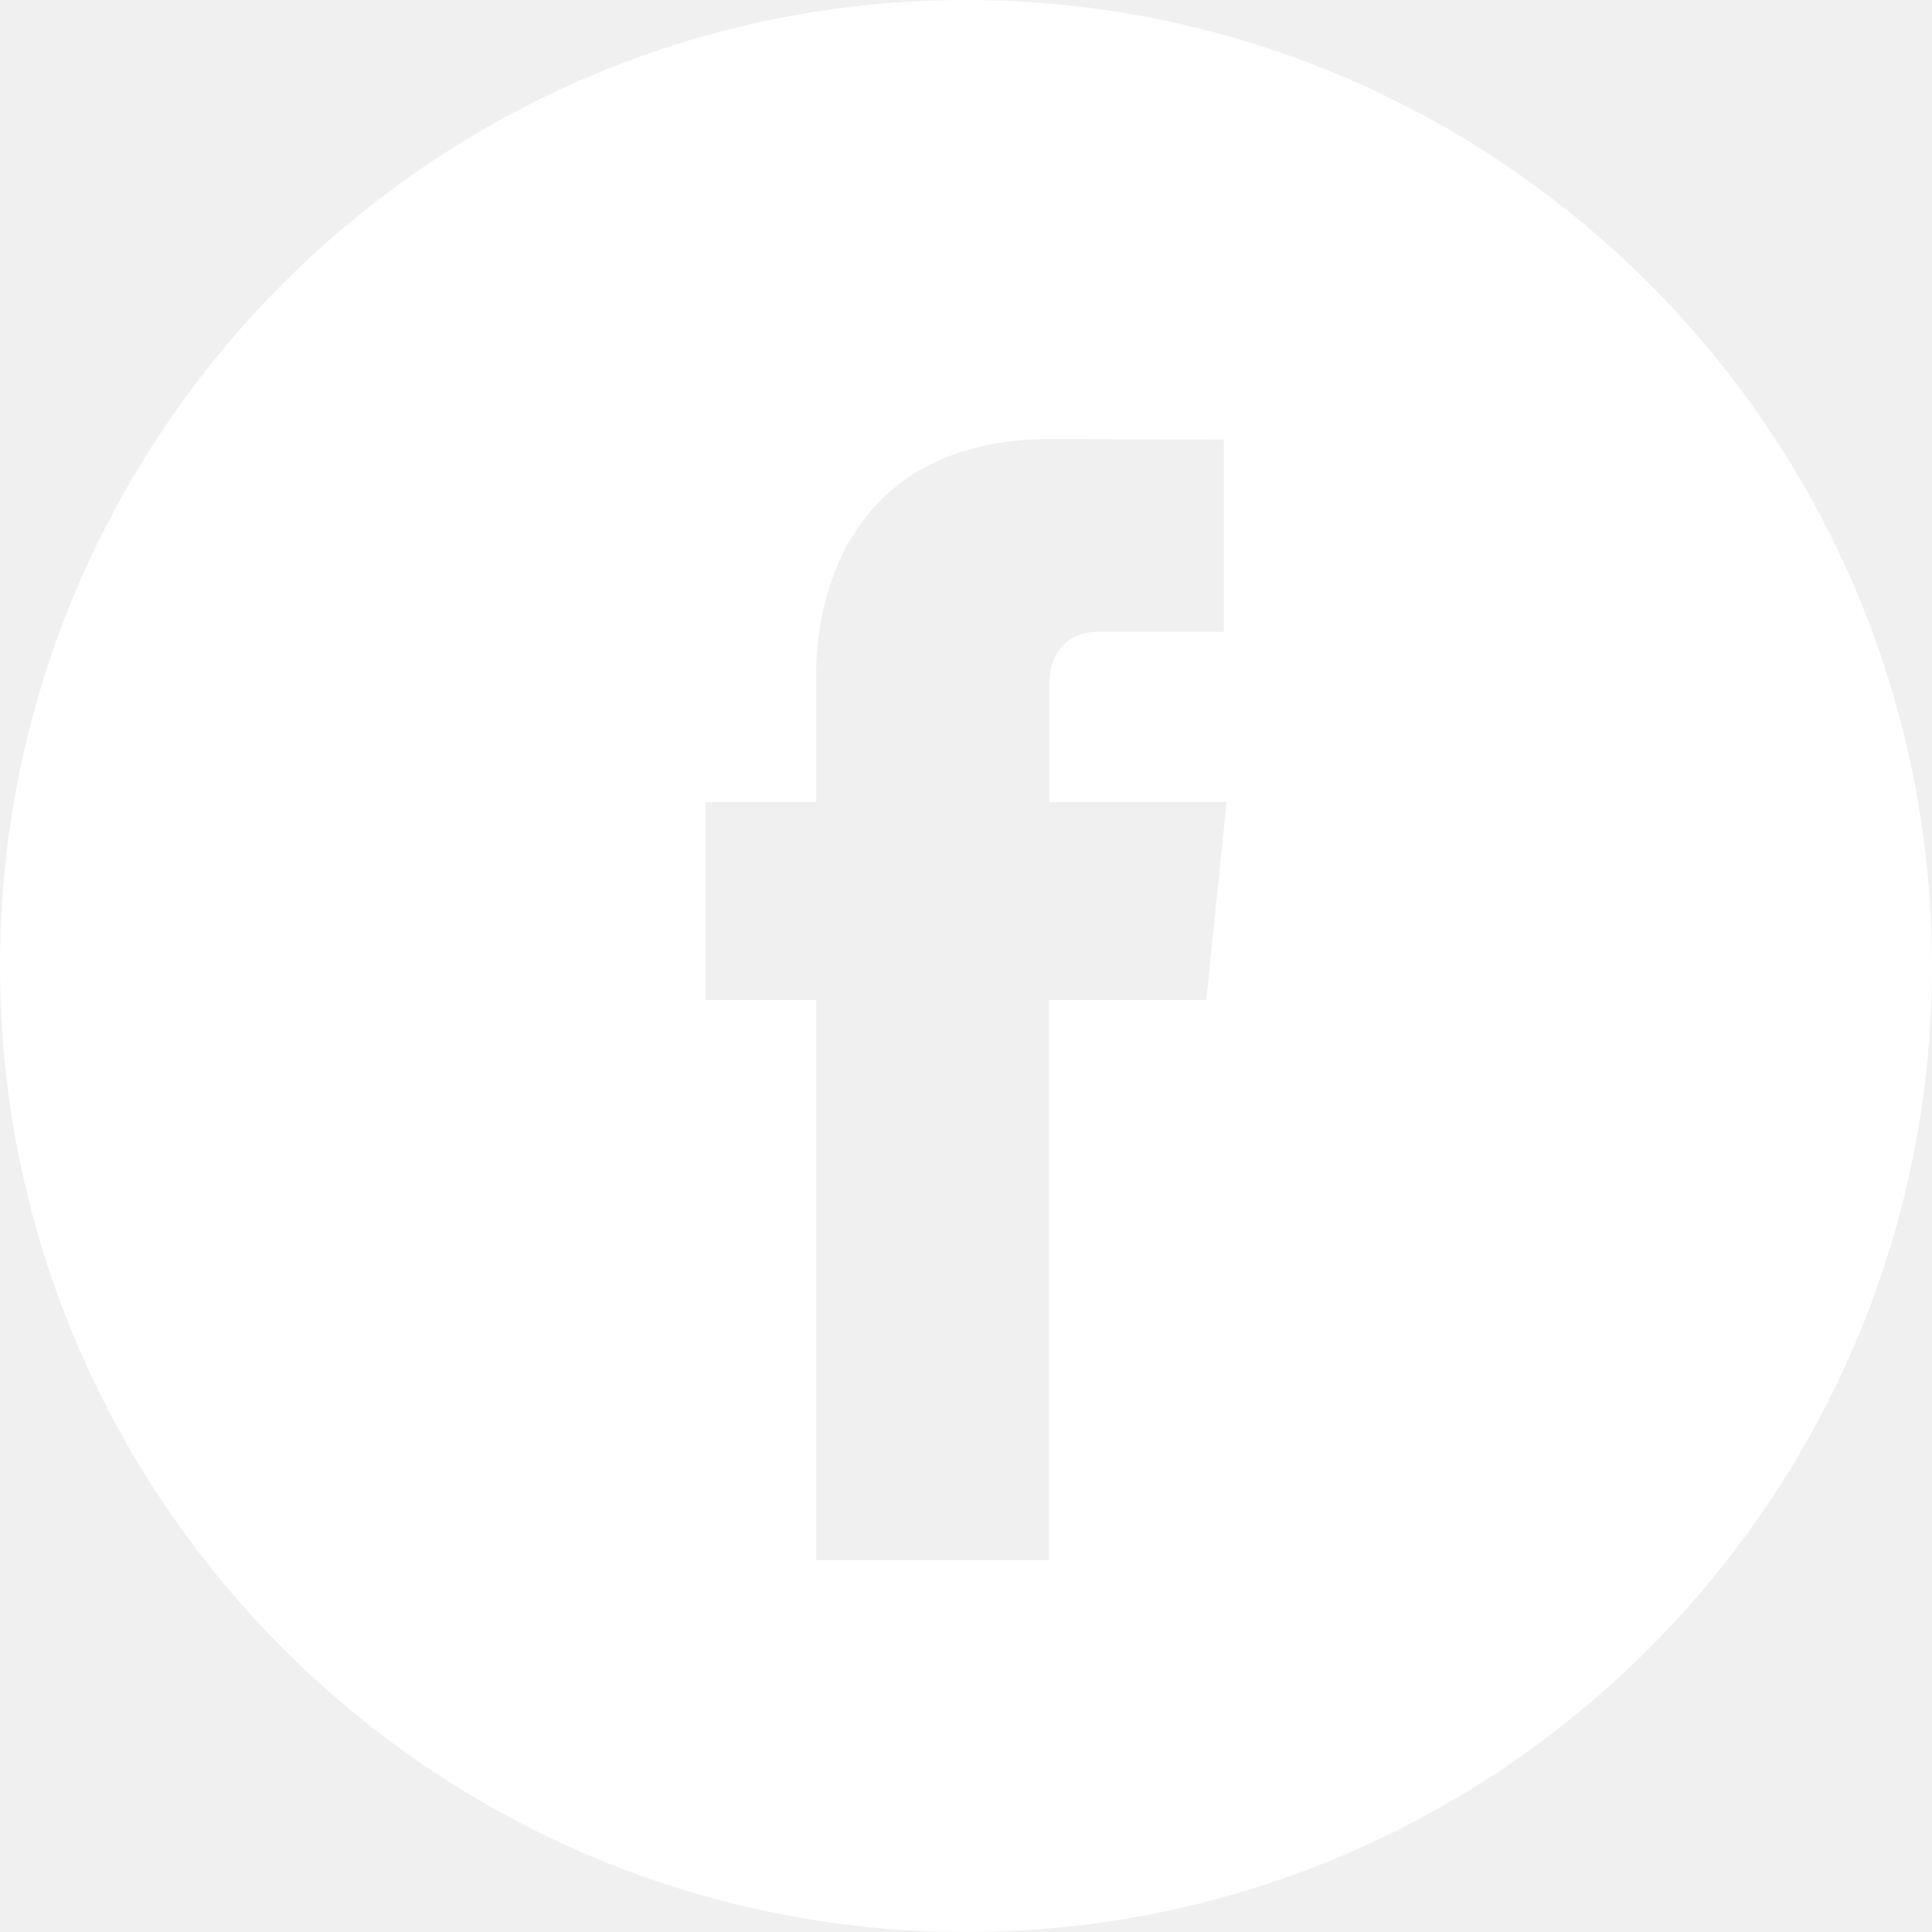
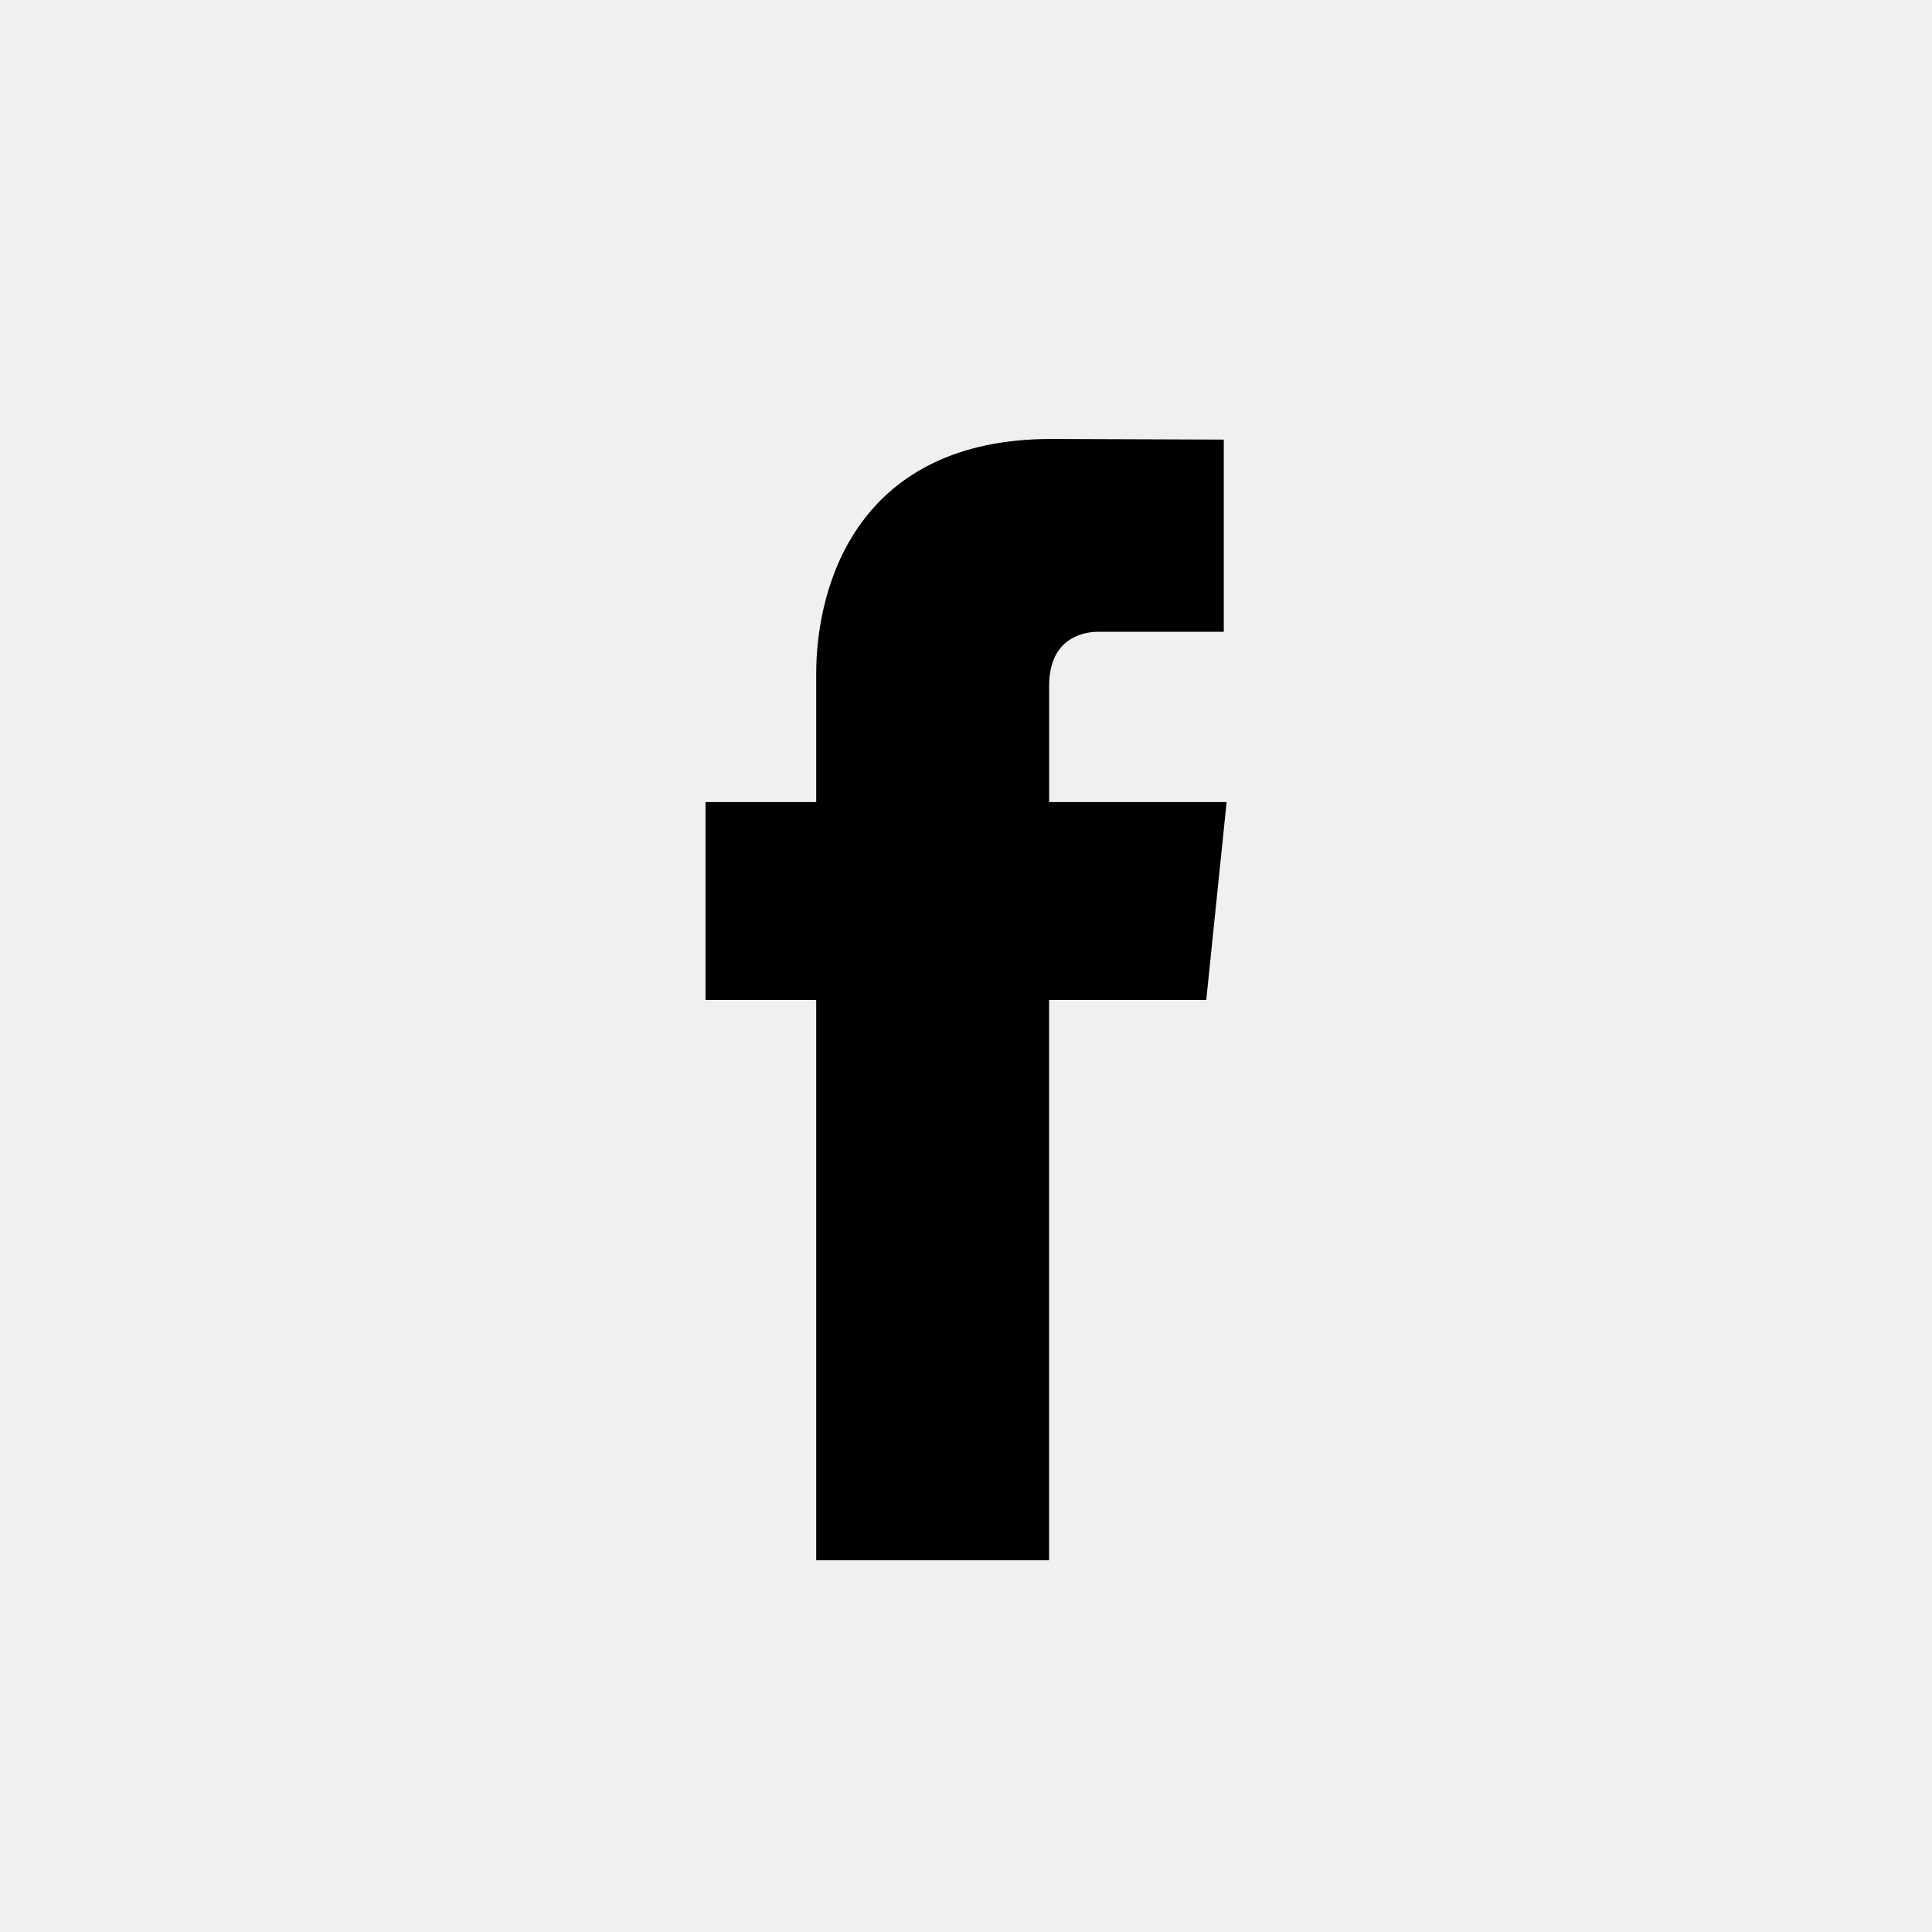
<svg xmlns="http://www.w3.org/2000/svg" width="28" height="28" viewBox="0 0 28 28" fill="none">
-   <path d="M14 0C6.28 0 0 6.28 0 14C0 21.719 6.28 28 14 28C21.719 28 28 21.719 28 14C28 6.28 21.72 0 14 0ZM17.482 14.493H15.204V22.611H11.829C11.829 22.611 11.829 18.175 11.829 14.493H10.225V11.624H11.829V9.768C11.829 8.439 12.46 6.362 15.235 6.362L17.736 6.371V9.156C17.736 9.156 16.216 9.156 15.921 9.156C15.625 9.156 15.205 9.304 15.205 9.938V11.624H17.777L17.482 14.493Z" fill="white" />
+   <path d="M17.482 14.493H15.204V22.611H11.829C11.829 22.611 11.829 18.175 11.829 14.493H10.225V11.624H11.829V9.768C11.829 8.439 12.46 6.362 15.235 6.362L17.736 6.371V9.156C17.736 9.156 16.216 9.156 15.921 9.156C15.625 9.156 15.205 9.304 15.205 9.938V11.624H17.777L17.482 14.493Z" fill="#000" />
</svg>
